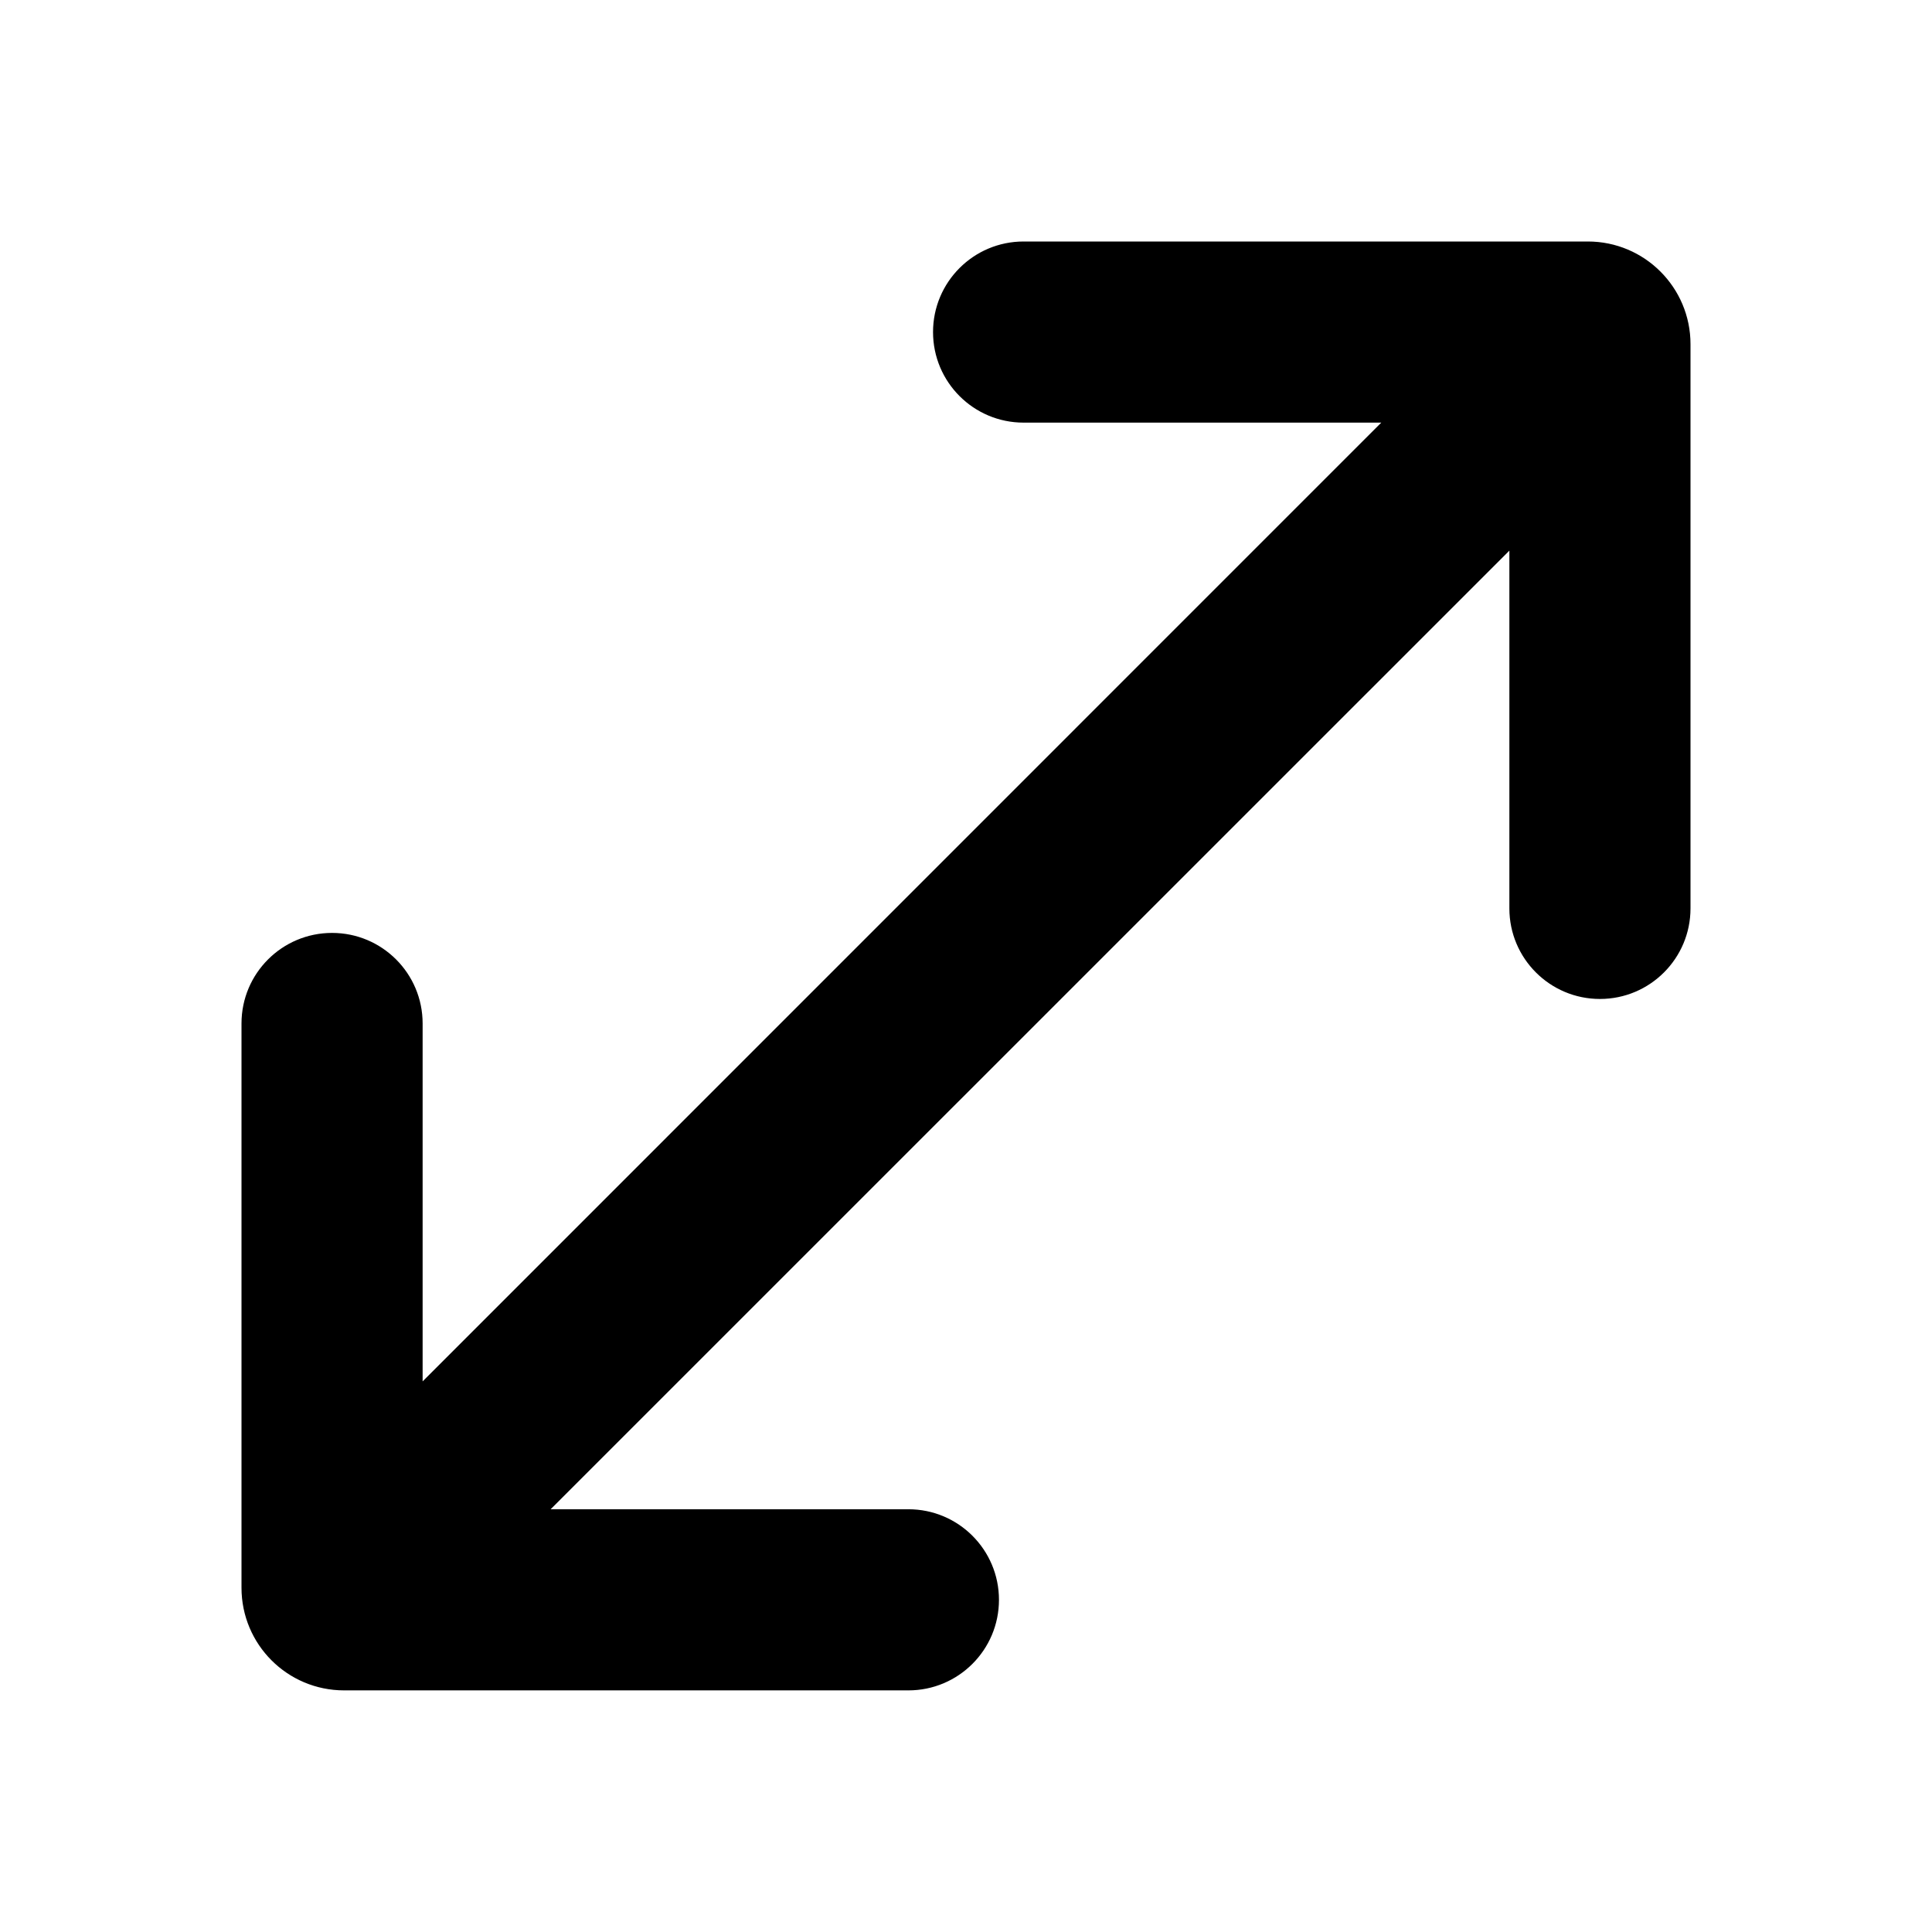
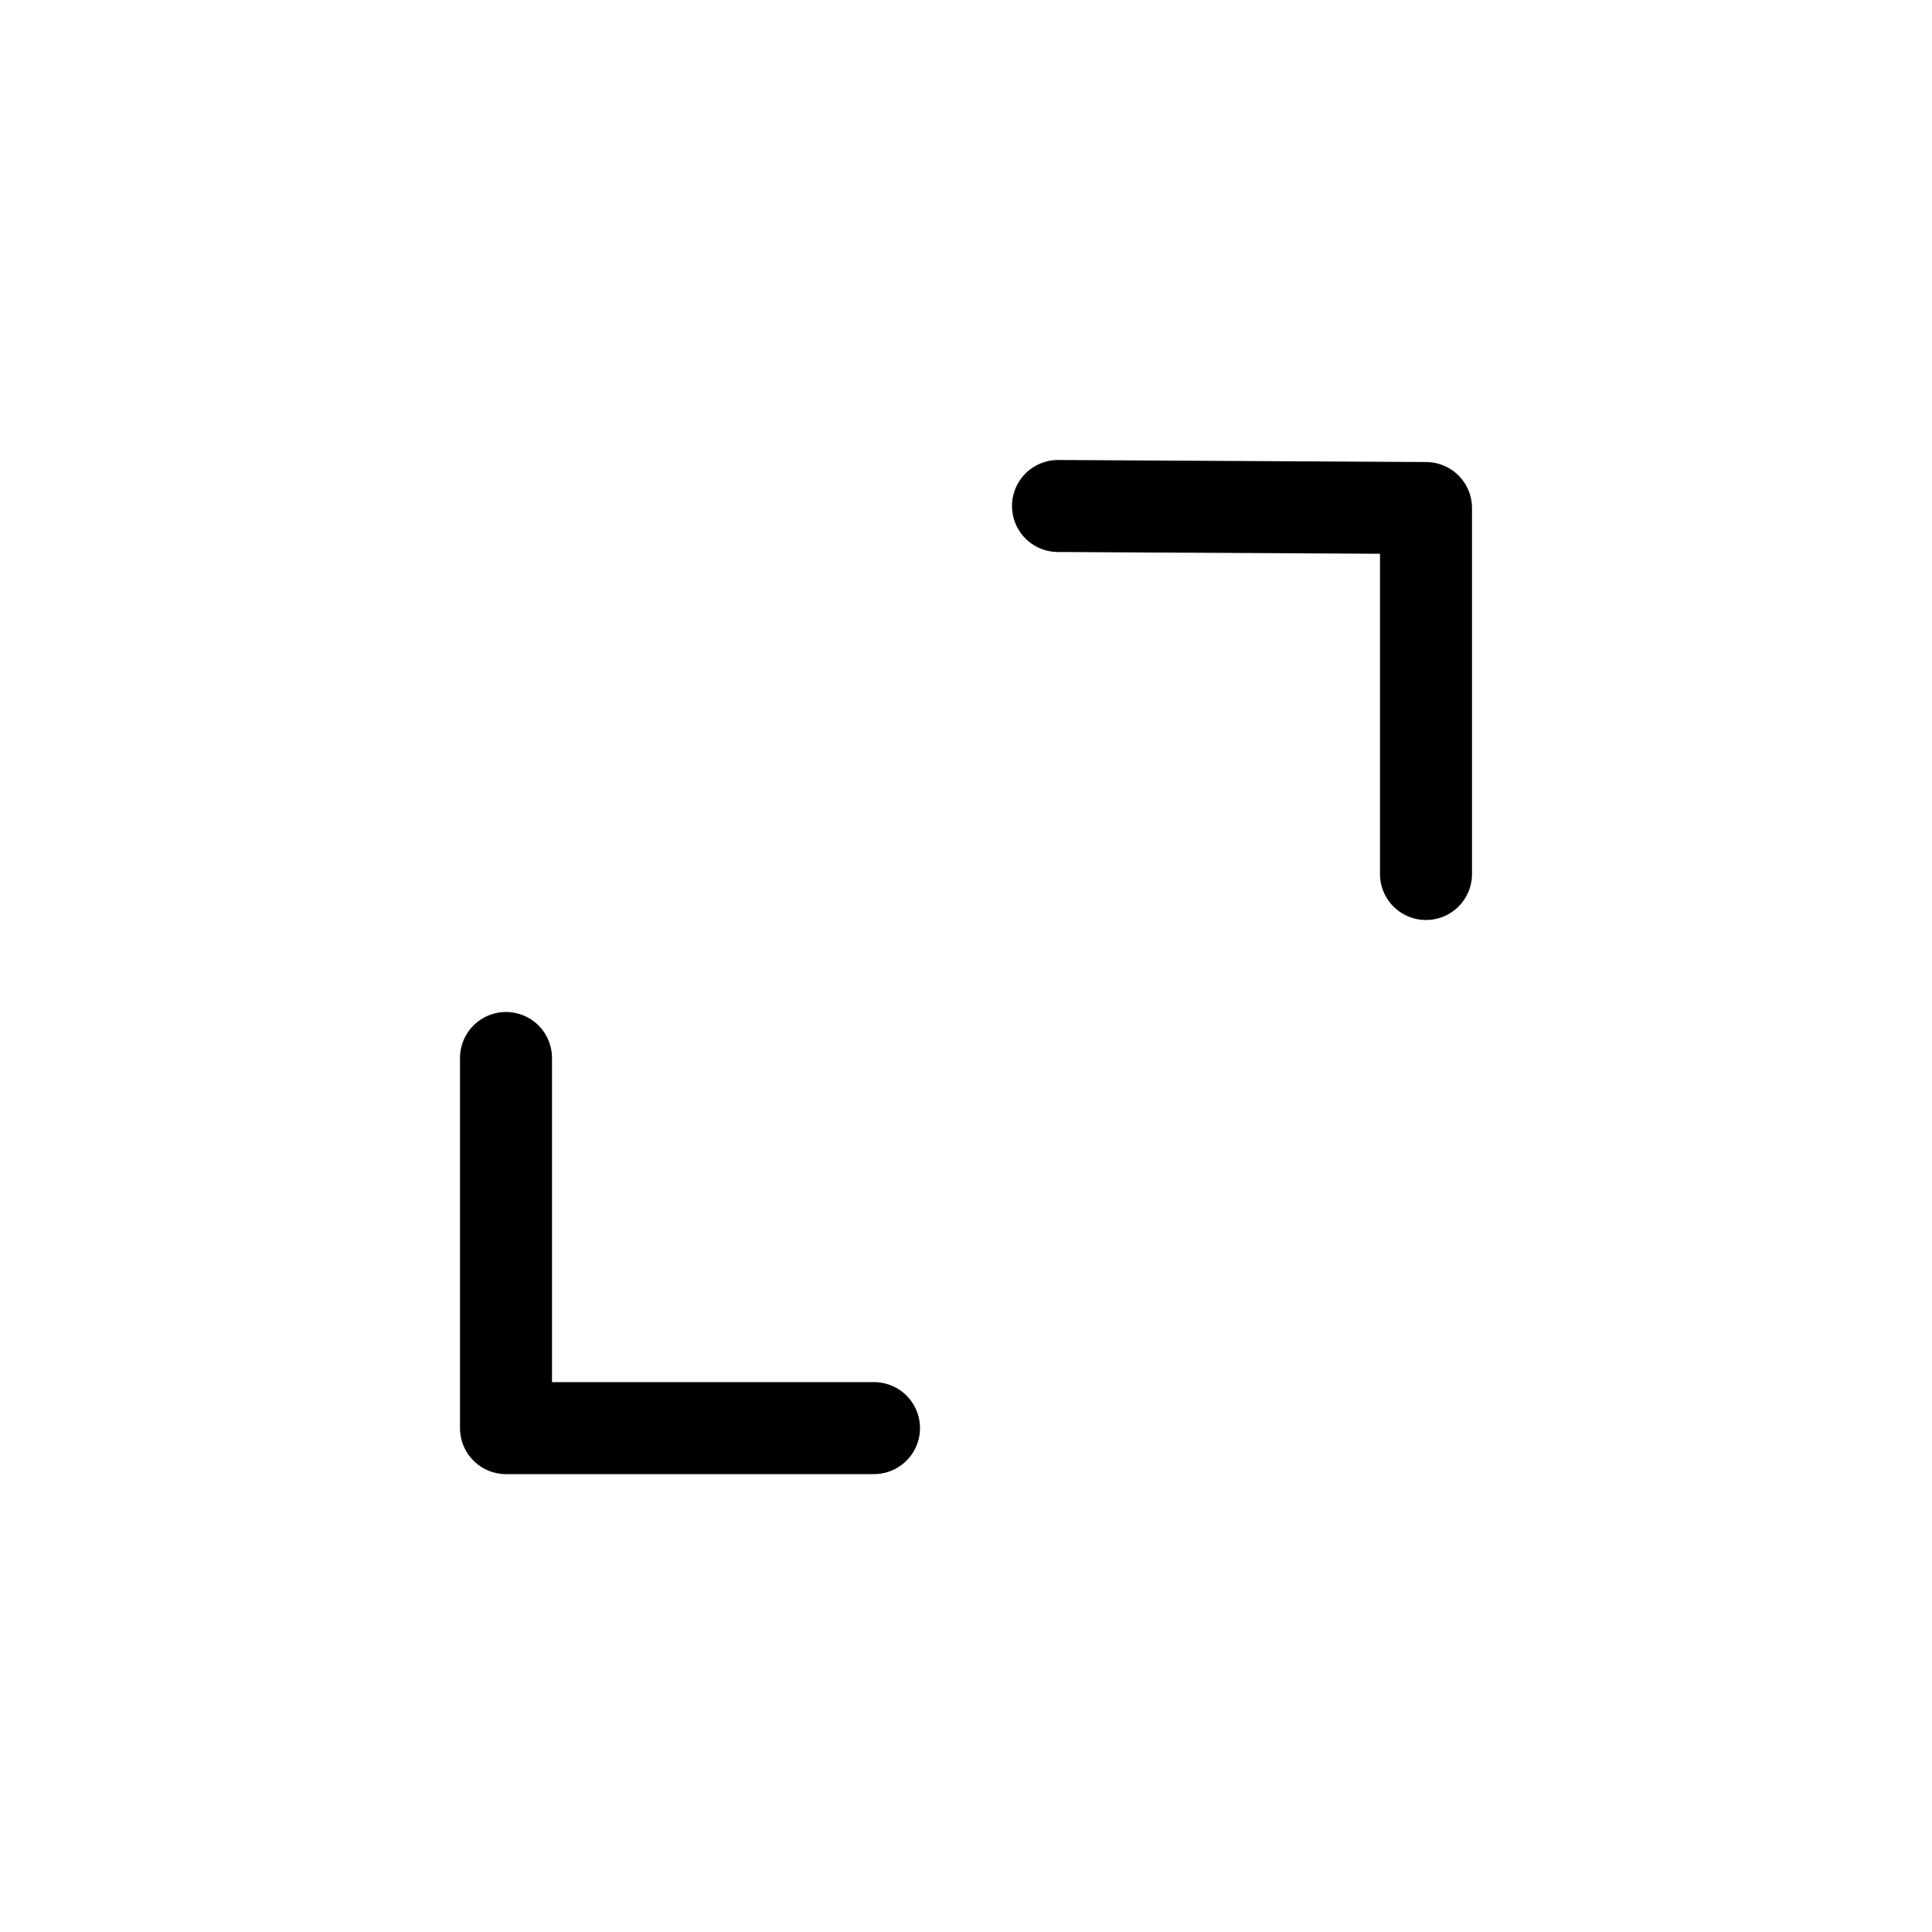
- <svg xmlns="http://www.w3.org/2000/svg" aria-hidden="true" role="img" class="iconify iconify--fluent" width="32" height="32" preserveAspectRatio="xMidYMid meet" viewBox="0 0 16 16">
-   <path fill="currentColor" d="M8.477 2a.75.75 0 0 0 0 1.5h2.962L3.5 11.44V8.476a.75.75 0 0 0-1.5 0v4.673c0 .47.38.85.85.85h4.673a.75.75 0 0 0 0-1.5H4.56L12.5 4.56v2.963a.75.75 0 0 0 1.5 0V2.85a.85.85 0 0 0-.85-.85H8.477Z" />
+ <svg xmlns="http://www.w3.org/2000/svg" height="21" viewBox="0 0 21 21" width="21">
+   <g fill="none" fill-rule="evenodd" stroke="currentColor" stroke-linecap="round" stroke-linejoin="round" transform="translate(5 5)">
+     <path d="m10.5 4.5v-3.978l-4-.022" />
+     <path d="m4.5 10.523h-4v-4.023" />
+   </g>
</svg>
